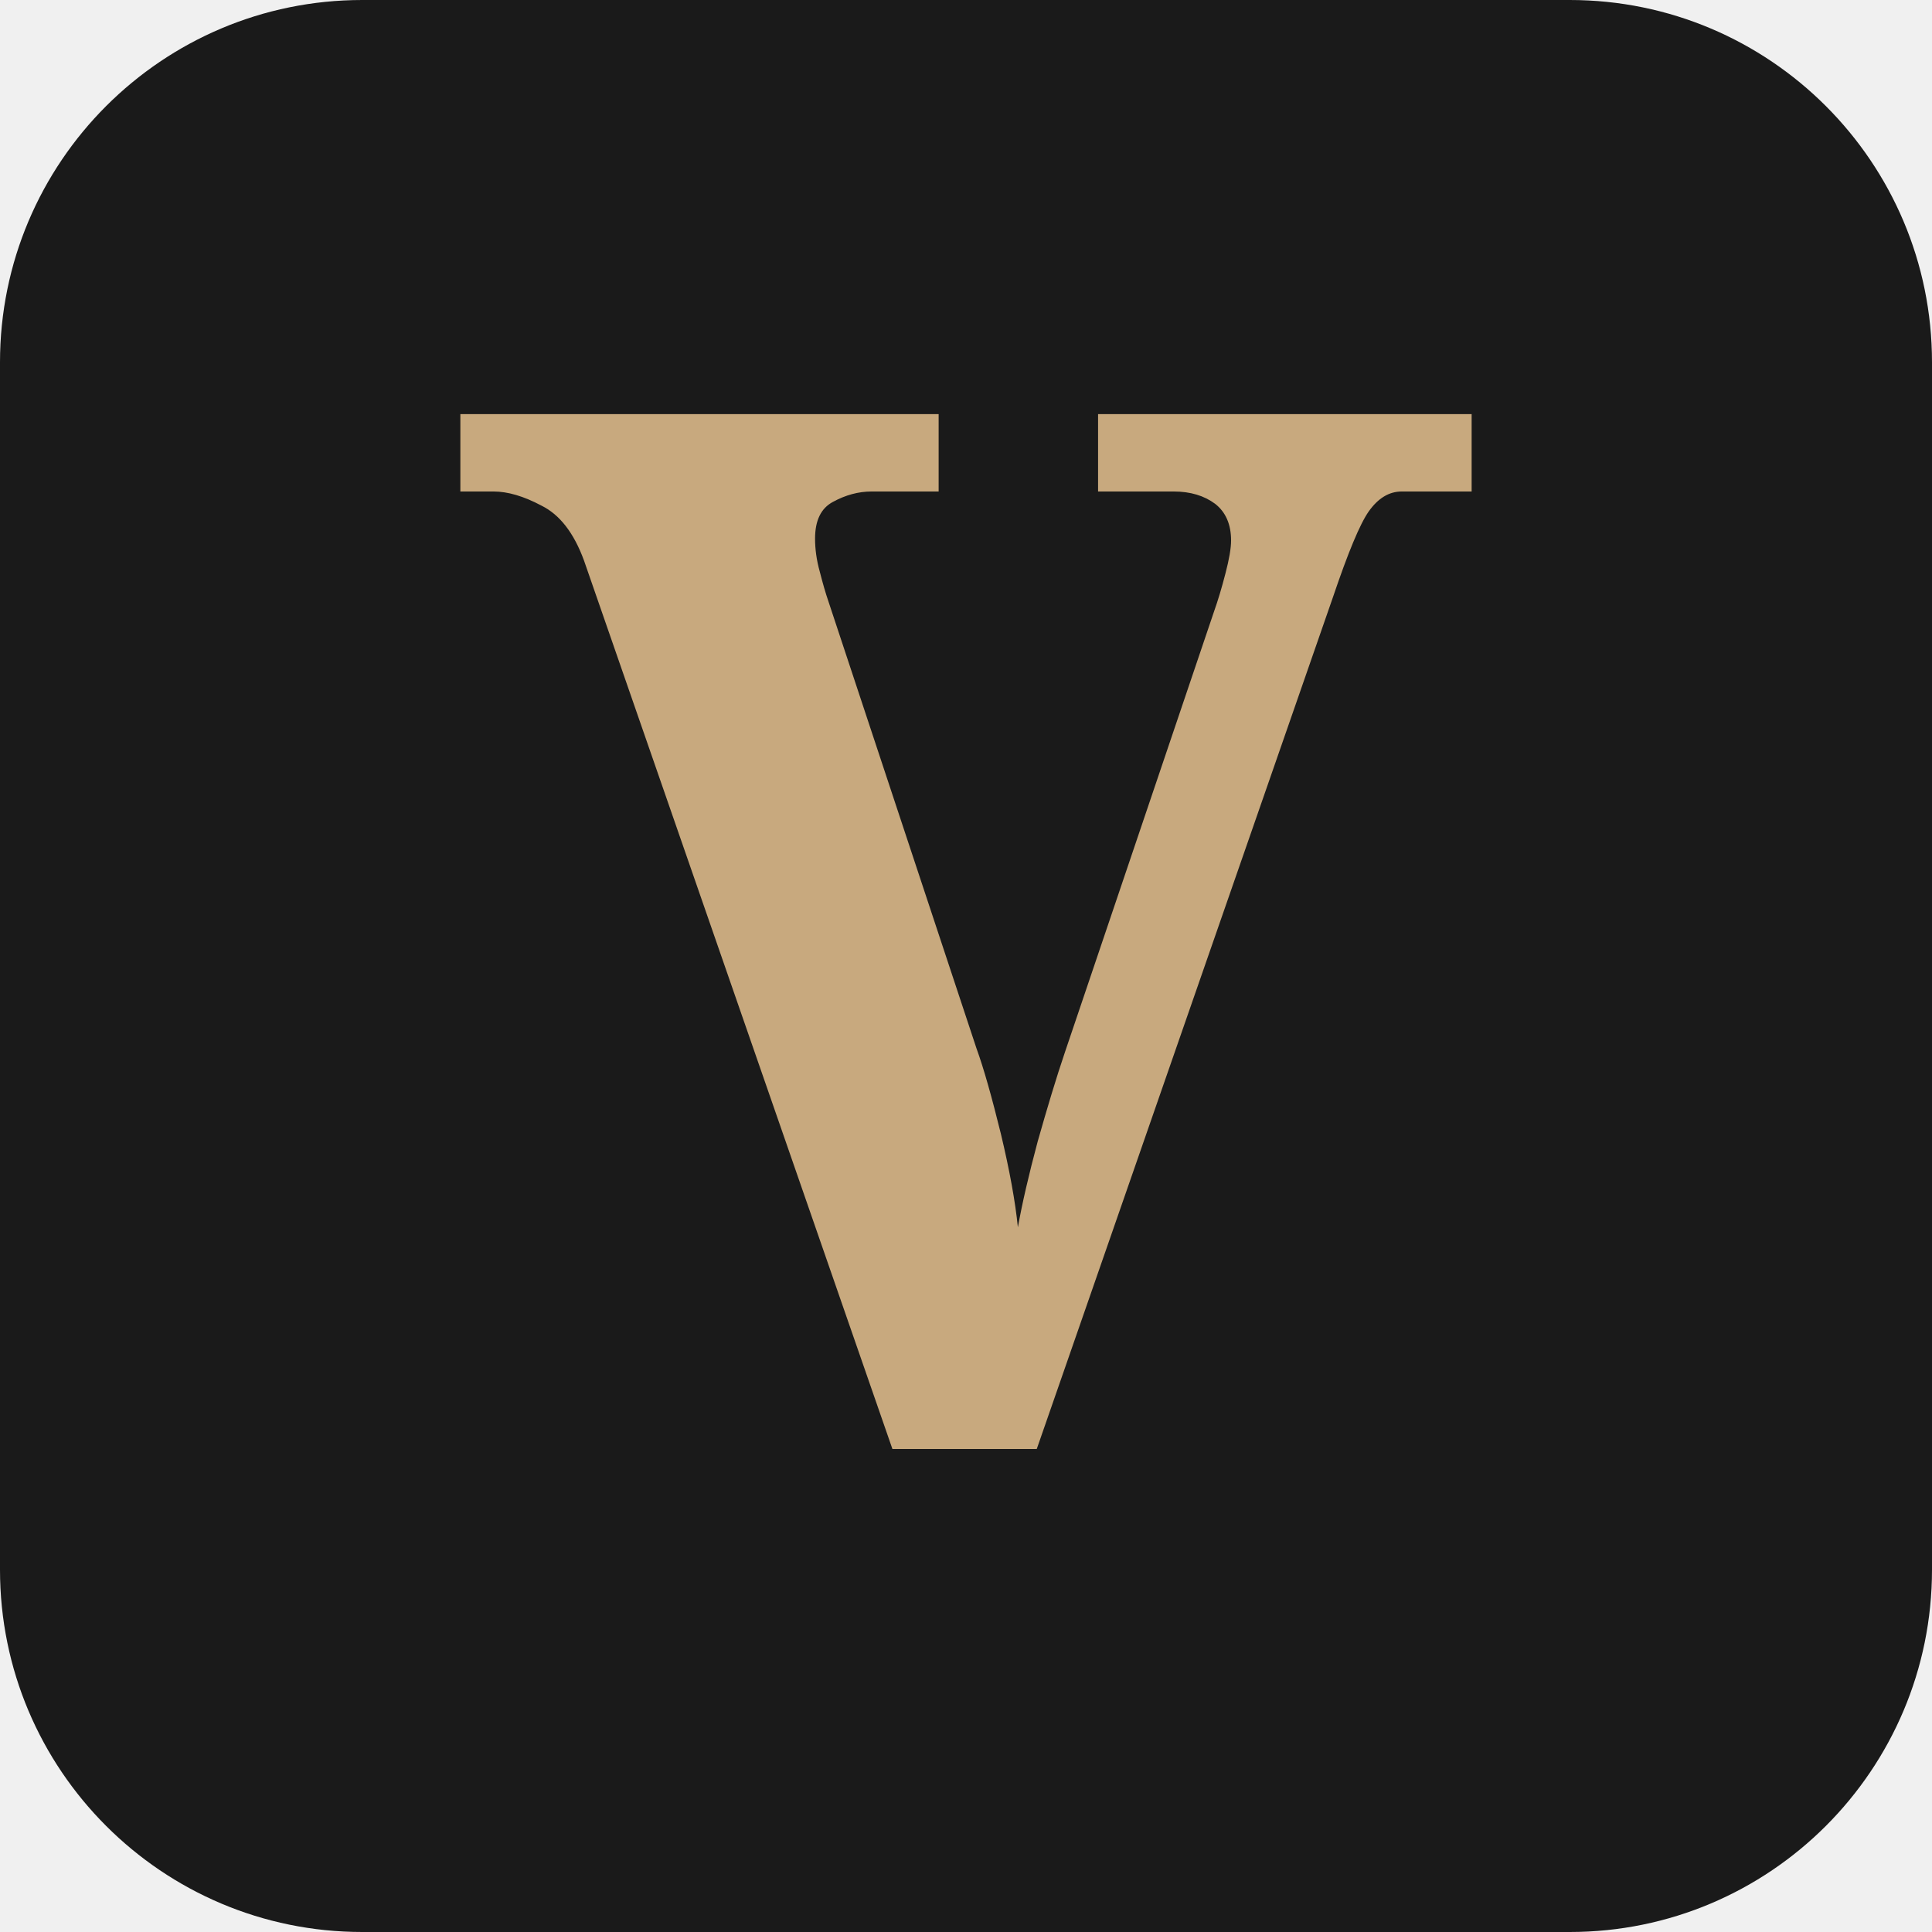
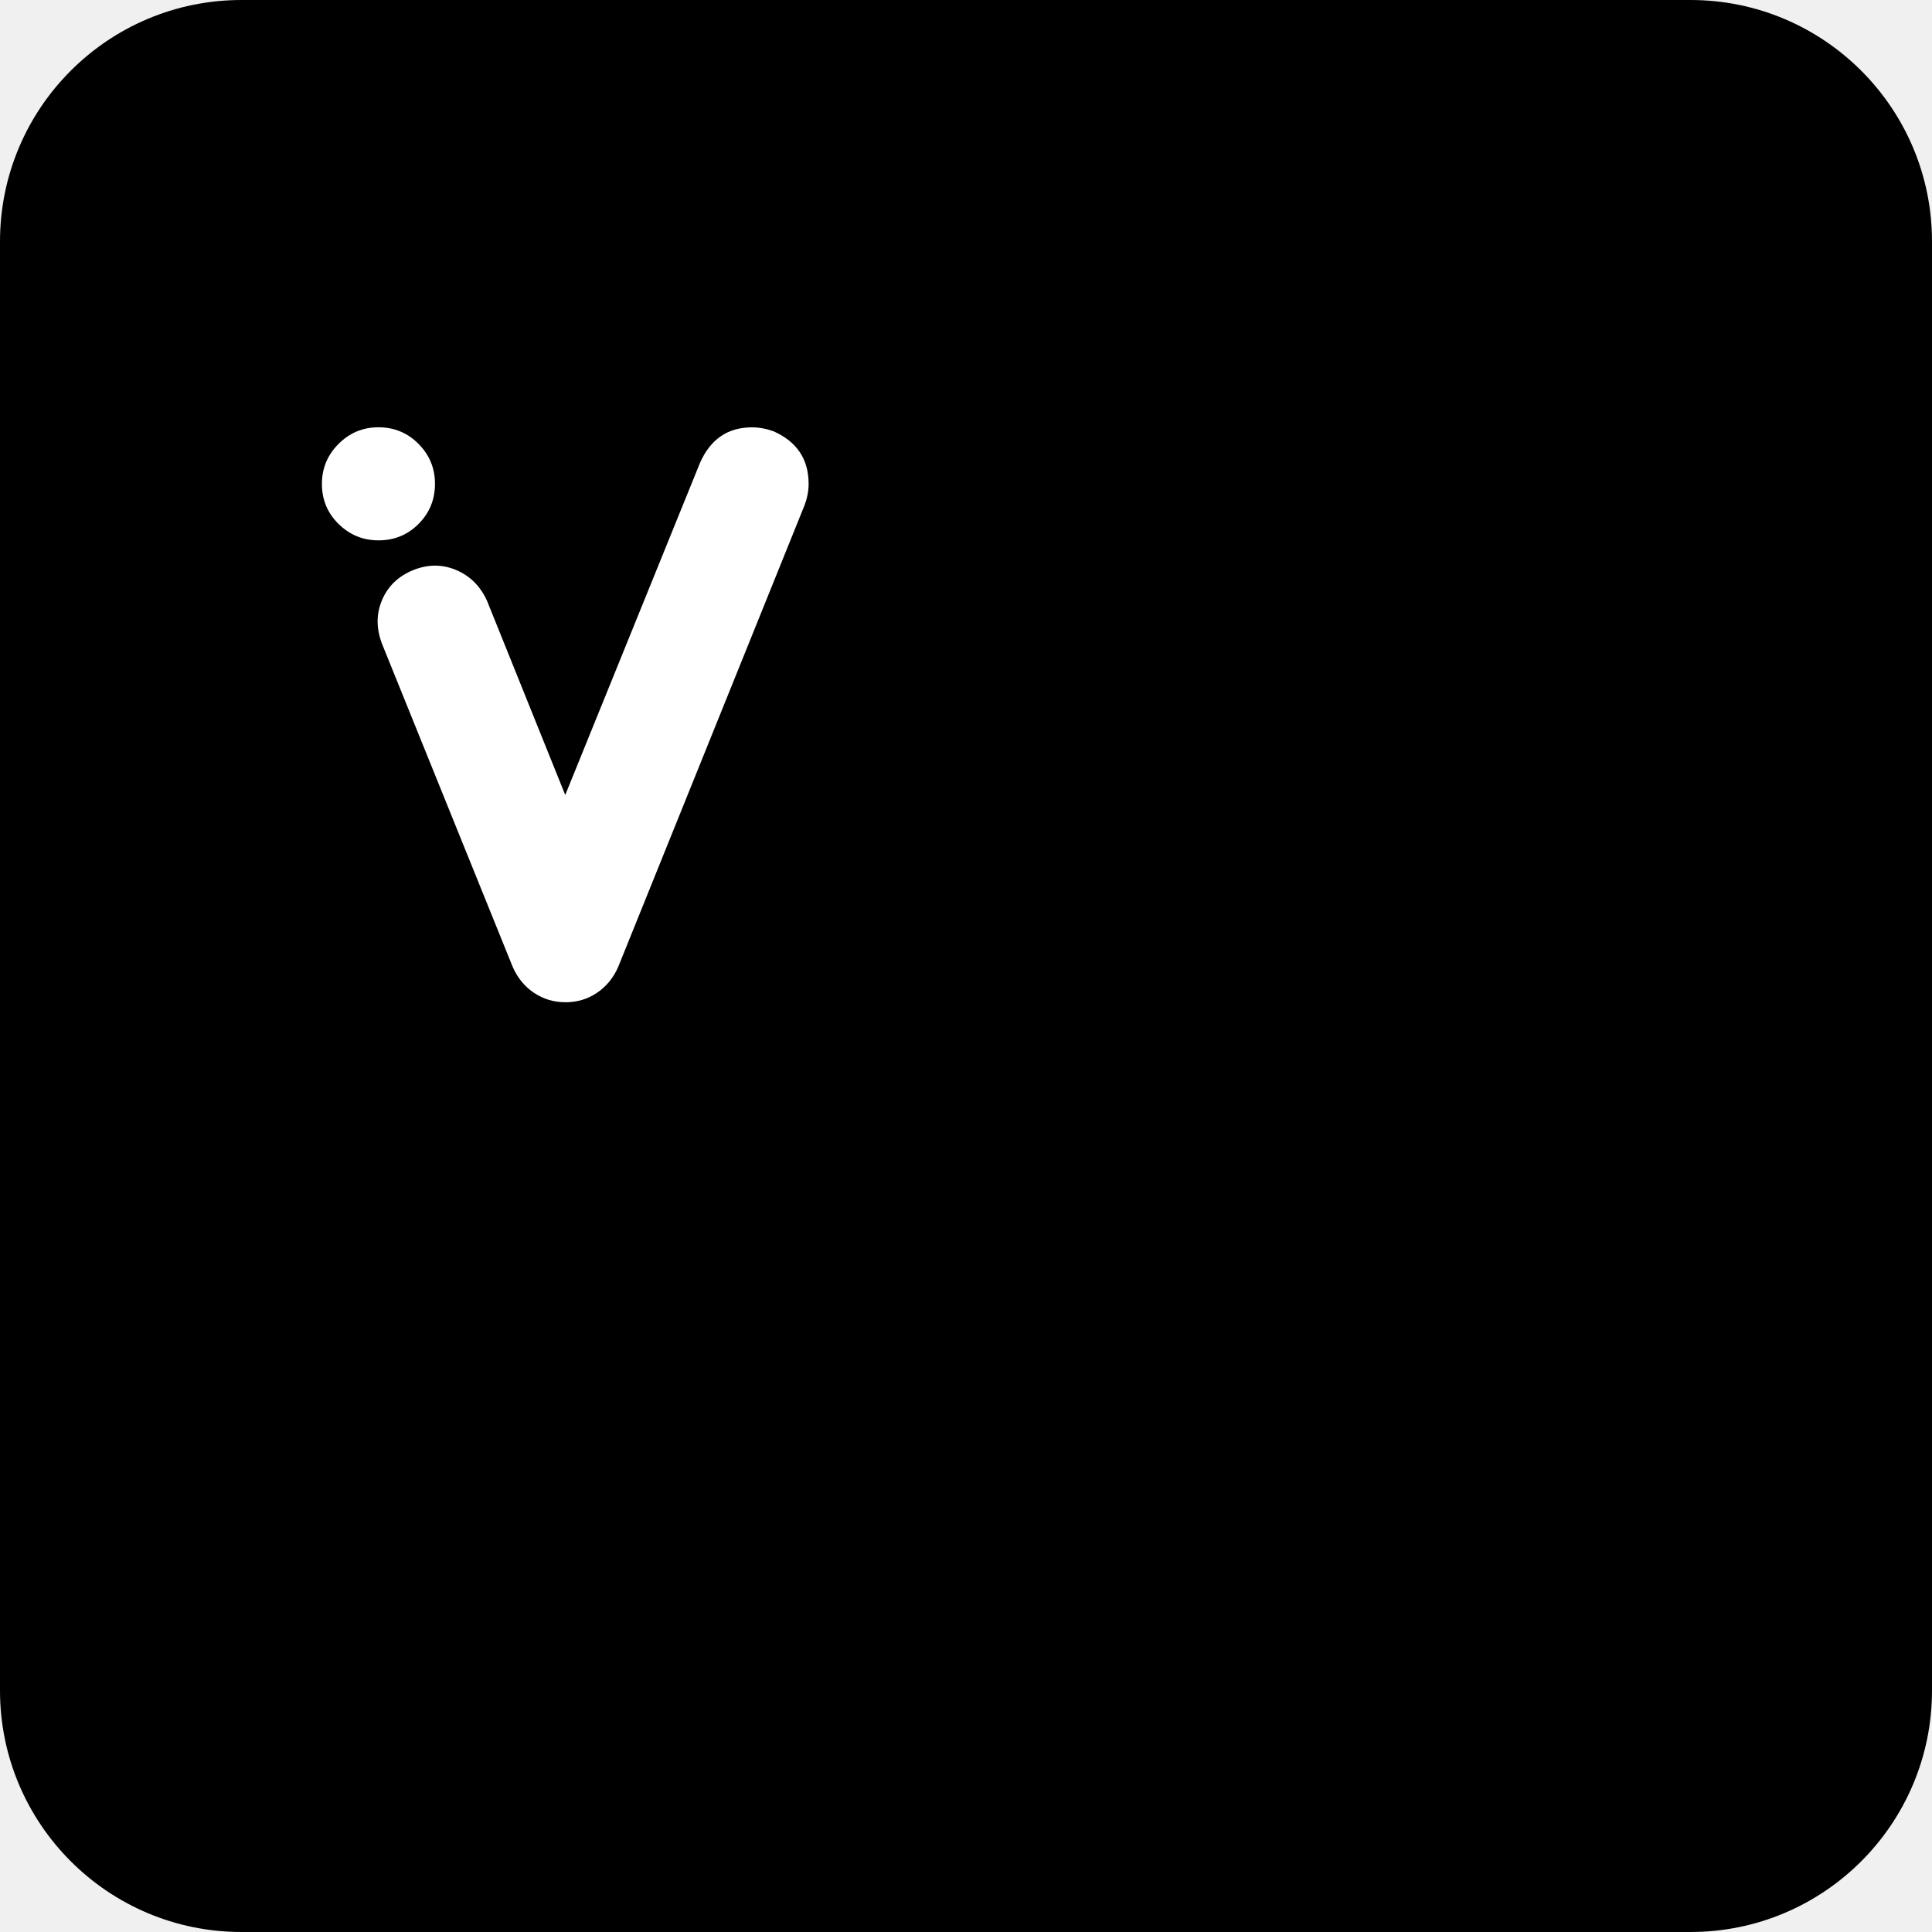
<svg xmlns="http://www.w3.org/2000/svg" viewBox="0 0 32 32">
-   <rect width="32" height="32" rx="6" fill="#1a1a1a" />
-   <text x="16" y="24" text-anchor="middle" font-family="Georgia,serif" font-size="24" font-weight="700" fill="#C8A97E">V</text>
+   <rect width="32" height="32" rx="4" fill="#000" />
+   <g transform="translate(5,3) scale(0.68)" fill="#fff">
+     <path d="M6.416 20 q-0.42 0 -0.762 -0.229 t-0.518 -0.63 l-3.184 -7.871 q-0.107 -0.283 -0.107 -0.547 t0.107 -0.518 q0.215 -0.508 0.762 -0.732 q0.273 -0.107 0.527 -0.107 q0.264 0 0.518 0.107 q0.508 0.215 0.752 0.752 l1.904 4.727 l3.281 -8.086 q0.381 -0.869 1.27 -0.869 q0.254 0 0.527 0.098 q0.85 0.381 0.85 1.279 q0 0.254 -0.098 0.518 l-4.541 11.25 q-0.176 0.4 -0.518 0.63 t-0.771 0.229 z M1.865 8.75 q-0.566 0 -0.972 -0.4 t-0.405 -0.977 q0 -0.566 0.405 -0.972 t0.972 -0.405 q0.576 0 0.977 0.405 t0.4 0.972 q0 0.576 -0.4 0.977 t-0.977 0.4 z" />
+   </g>
</svg>
